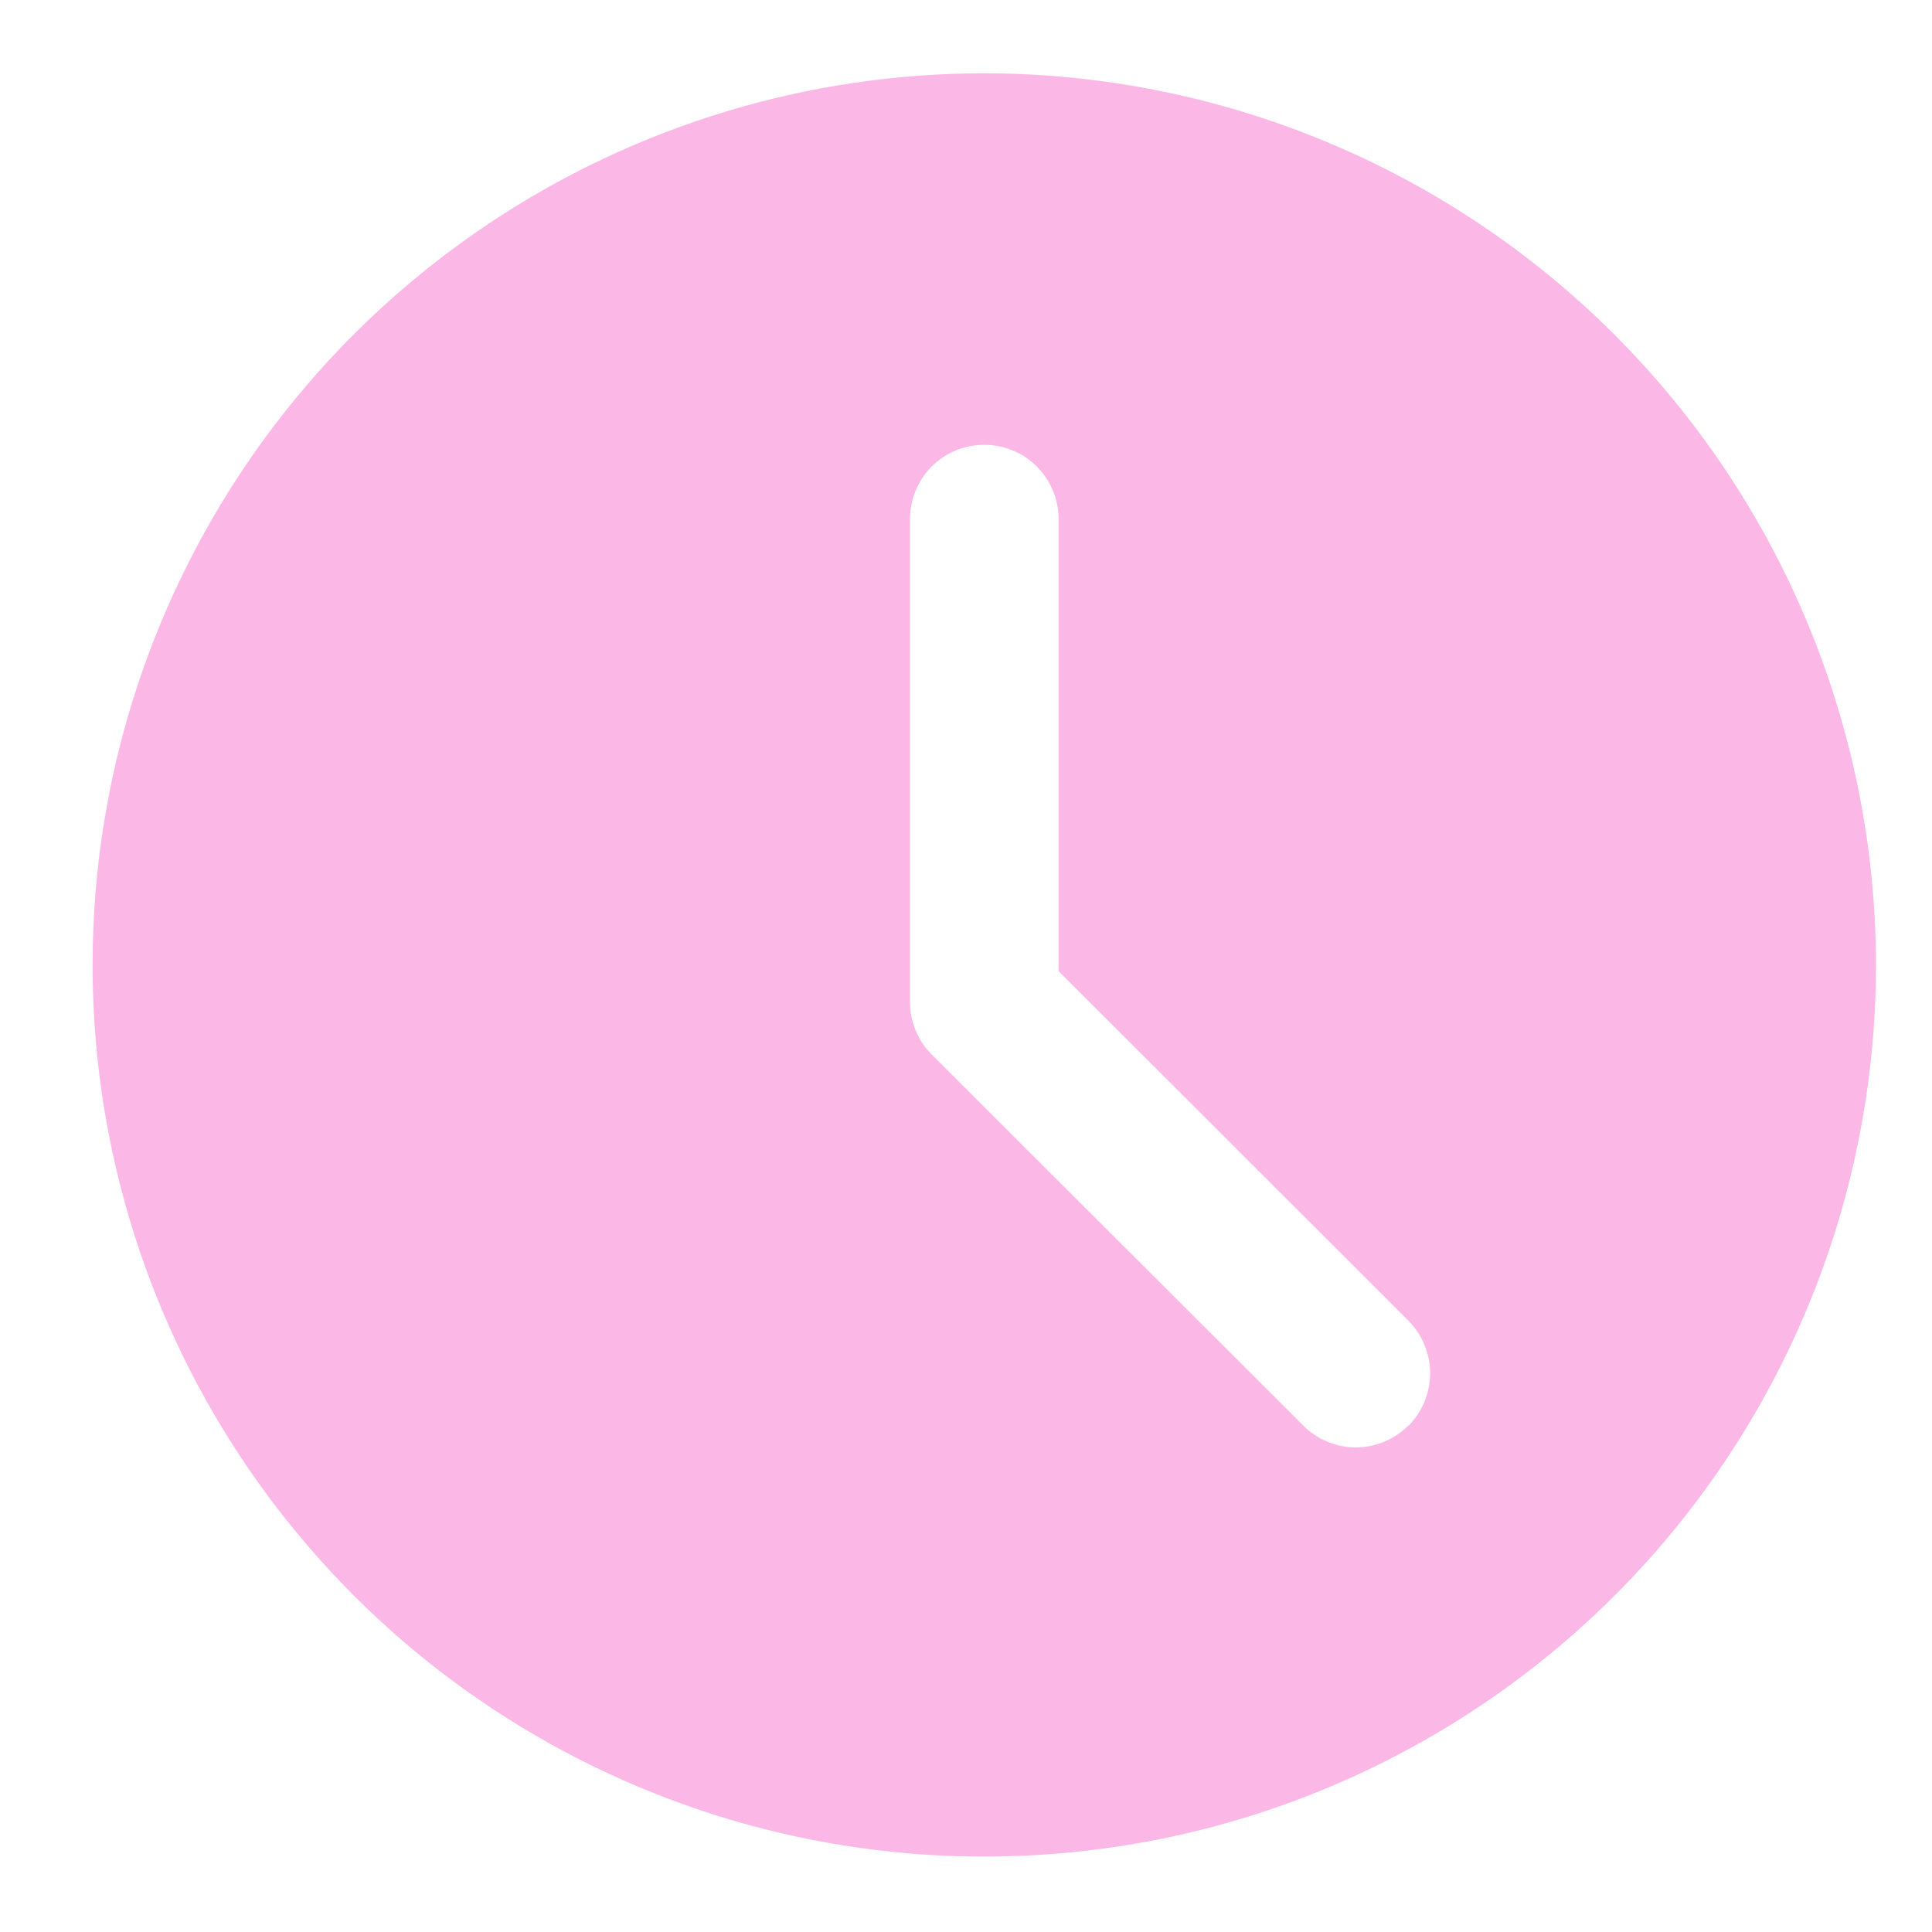
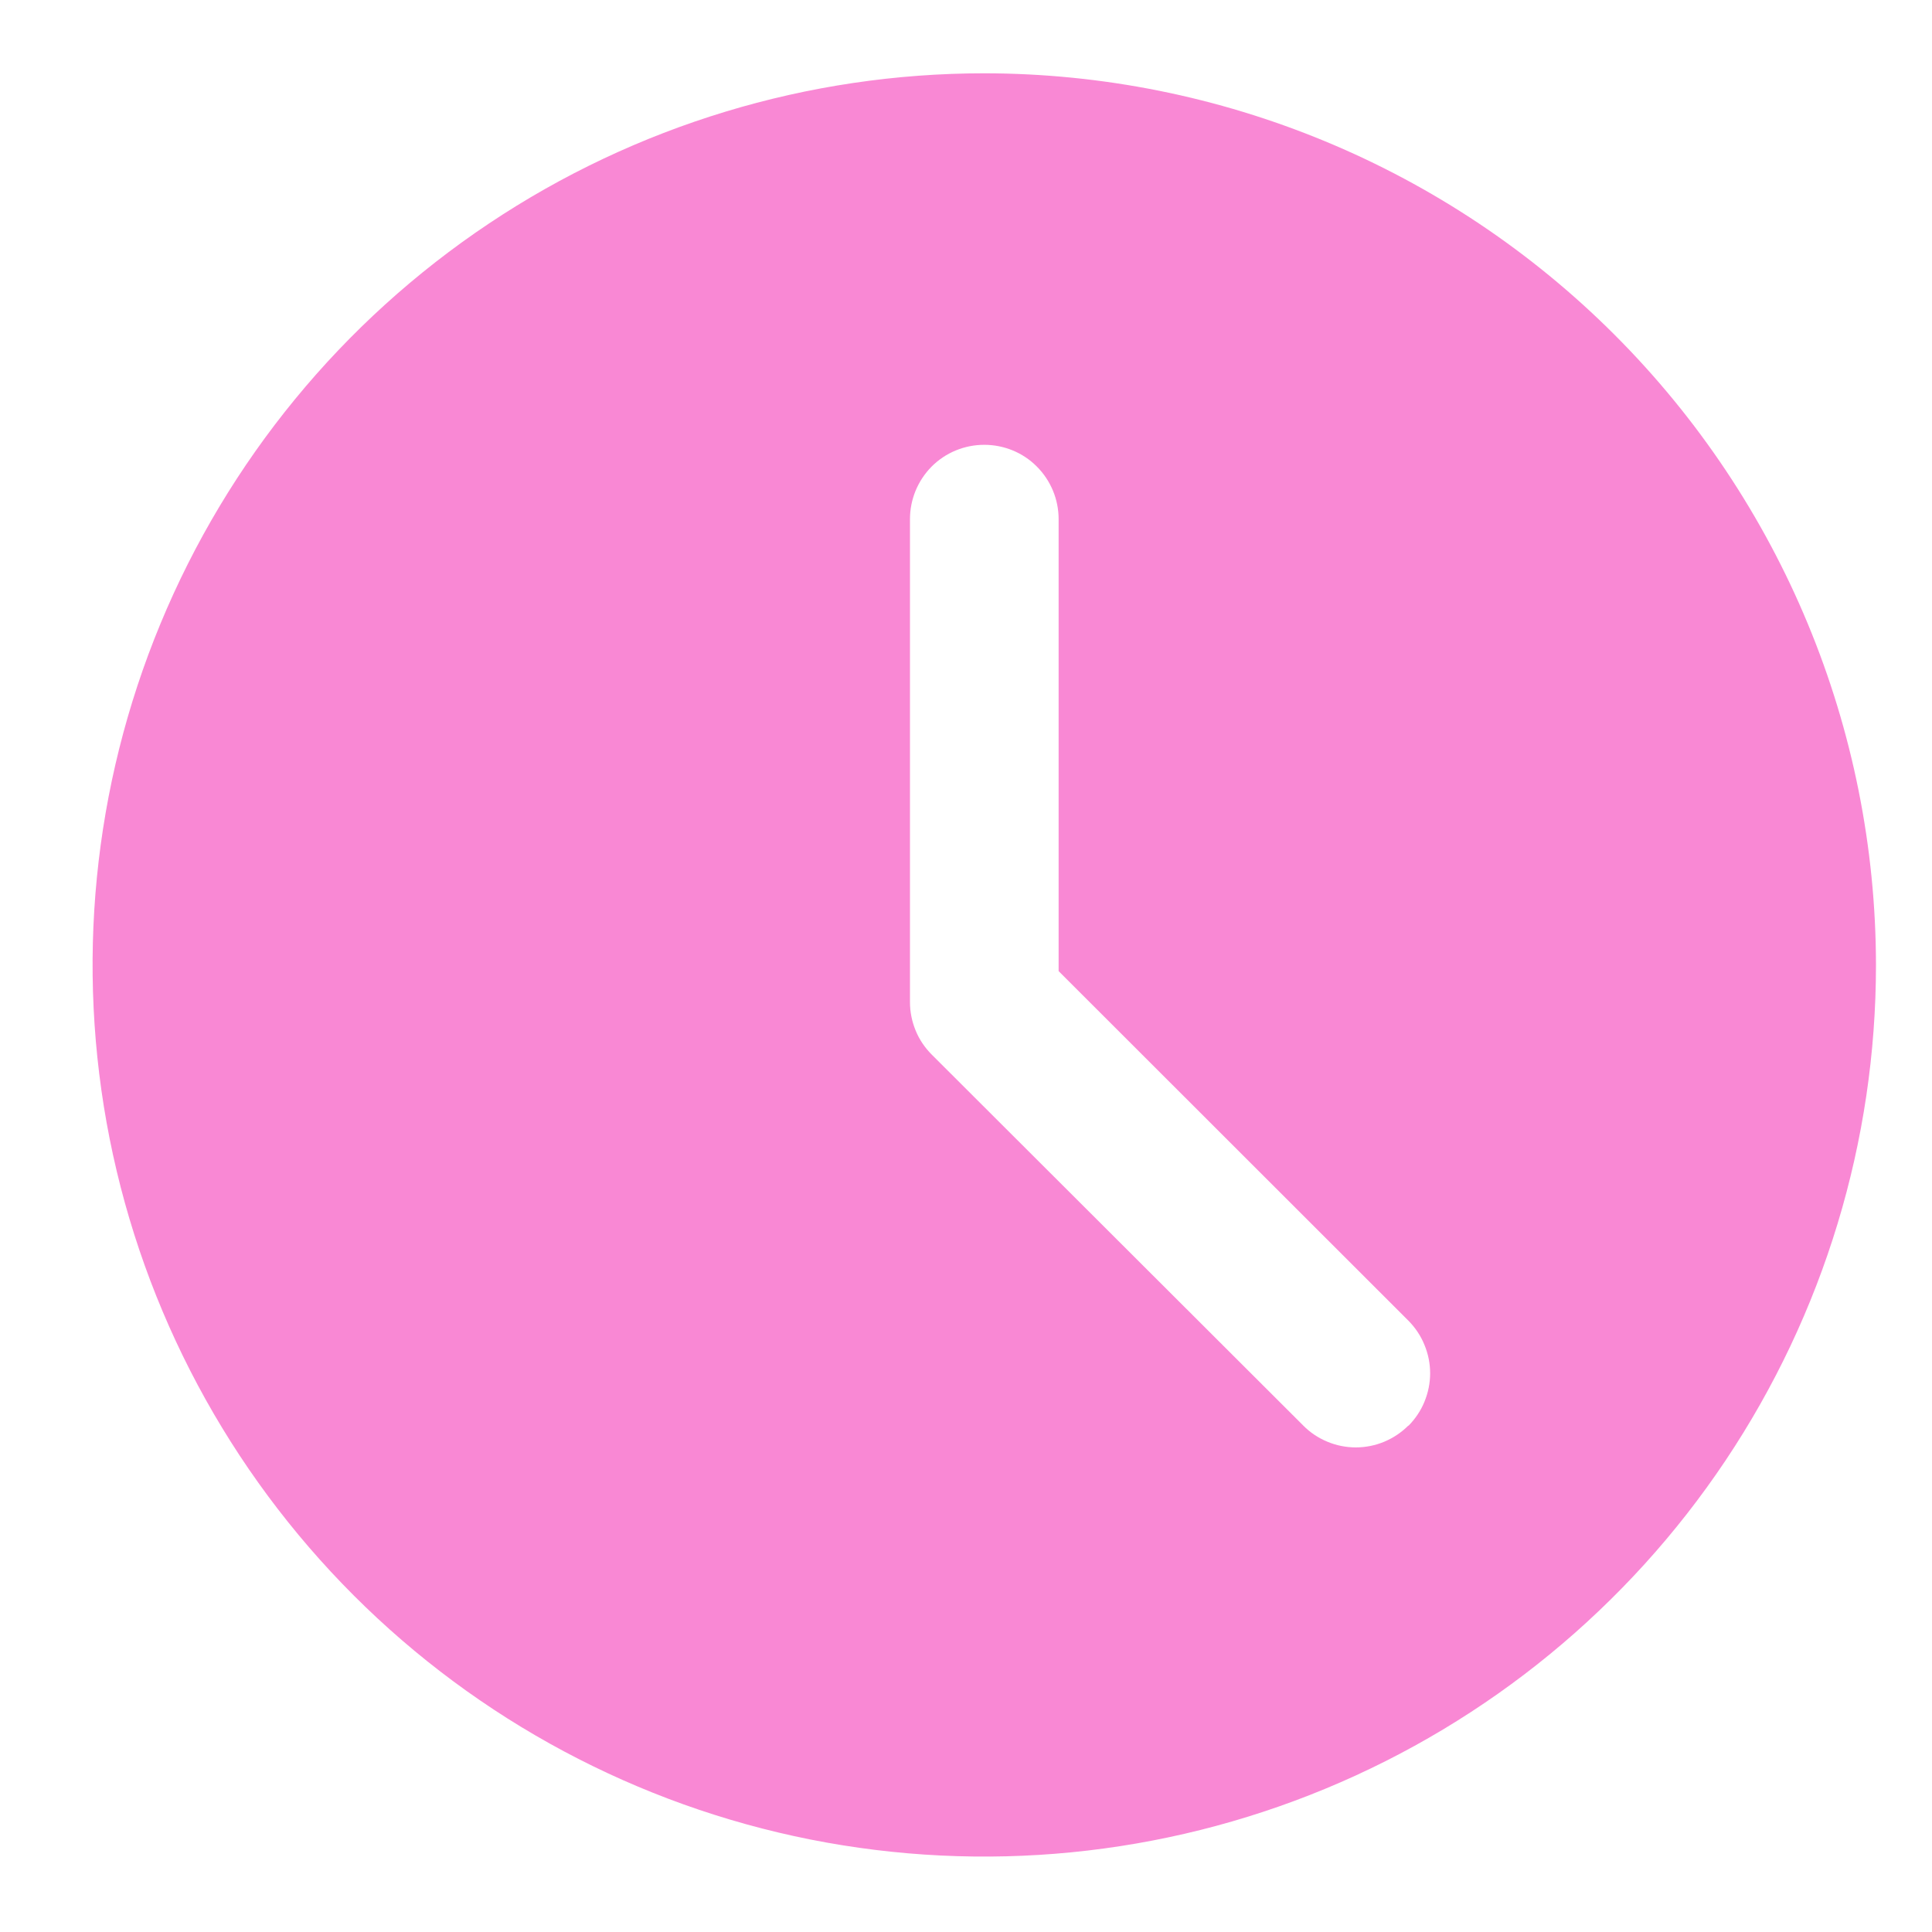
<svg xmlns="http://www.w3.org/2000/svg" width="17" height="17" viewBox="0 0 17 17" fill="none">
-   <path id="clock (1)" opacity="0.6" d="M8.661 0.645C7.109 0.645 5.592 1.105 4.302 1.967C3.011 2.829 2.006 4.054 1.412 5.488C0.818 6.922 0.663 8.499 0.965 10.021C1.268 11.543 2.015 12.941 3.113 14.039C4.21 15.136 5.608 15.883 7.13 16.186C8.652 16.488 10.23 16.333 11.663 15.739C13.097 15.145 14.322 14.14 15.184 12.85C16.047 11.559 16.507 10.042 16.507 8.491C16.505 6.41 15.677 4.416 14.206 2.945C12.735 1.474 10.741 0.647 8.661 0.645V0.645ZM12.392 12.544C12.331 12.605 12.259 12.653 12.18 12.686C12.101 12.719 12.015 12.736 11.93 12.736C11.844 12.736 11.759 12.719 11.68 12.686C11.6 12.653 11.528 12.605 11.468 12.544L8.199 9.28C8.138 9.219 8.089 9.147 8.057 9.068C8.024 8.988 8.007 8.903 8.007 8.818V4.568C8.007 4.394 8.076 4.228 8.198 4.105C8.321 3.982 8.487 3.914 8.661 3.914C8.834 3.914 9.001 3.982 9.123 4.105C9.246 4.228 9.315 4.394 9.315 4.568V8.545L12.393 11.621C12.453 11.682 12.502 11.754 12.534 11.834C12.567 11.913 12.584 11.998 12.584 12.084C12.584 12.169 12.567 12.254 12.534 12.334C12.502 12.413 12.453 12.485 12.393 12.546L12.392 12.544Z" fill="#F539B7" fill-opacity="0.6" />
+   <path id="clock (1)" opacity="0.6" d="M8.661 0.645C7.109 0.645 5.592 1.105 4.302 1.967C3.011 2.829 2.006 4.054 1.412 5.488C0.818 6.922 0.663 8.499 0.965 10.021C1.268 11.543 2.015 12.941 3.113 14.039C4.21 15.136 5.608 15.883 7.13 16.186C8.652 16.488 10.23 16.333 11.663 15.739C13.097 15.145 14.322 14.14 15.184 12.85C16.047 11.559 16.507 10.042 16.507 8.491C16.505 6.41 15.677 4.416 14.206 2.945C12.735 1.474 10.741 0.647 8.661 0.645V0.645ZM12.392 12.544C12.331 12.605 12.259 12.653 12.18 12.686C12.101 12.719 12.015 12.736 11.93 12.736C11.844 12.736 11.759 12.719 11.68 12.686C11.6 12.653 11.528 12.605 11.468 12.544L8.199 9.28C8.138 9.219 8.089 9.147 8.057 9.068C8.024 8.988 8.007 8.903 8.007 8.818V4.568C8.007 4.394 8.076 4.228 8.198 4.105C8.321 3.982 8.487 3.914 8.661 3.914C8.834 3.914 9.001 3.982 9.123 4.105C9.246 4.228 9.315 4.394 9.315 4.568V8.545L12.393 11.621C12.453 11.682 12.502 11.754 12.534 11.834C12.567 11.913 12.584 11.998 12.584 12.084C12.584 12.169 12.567 12.254 12.534 12.334C12.502 12.413 12.453 12.485 12.393 12.546L12.392 12.544Z" fill="#F539B7" fillOpacity="0.6" />
</svg>
